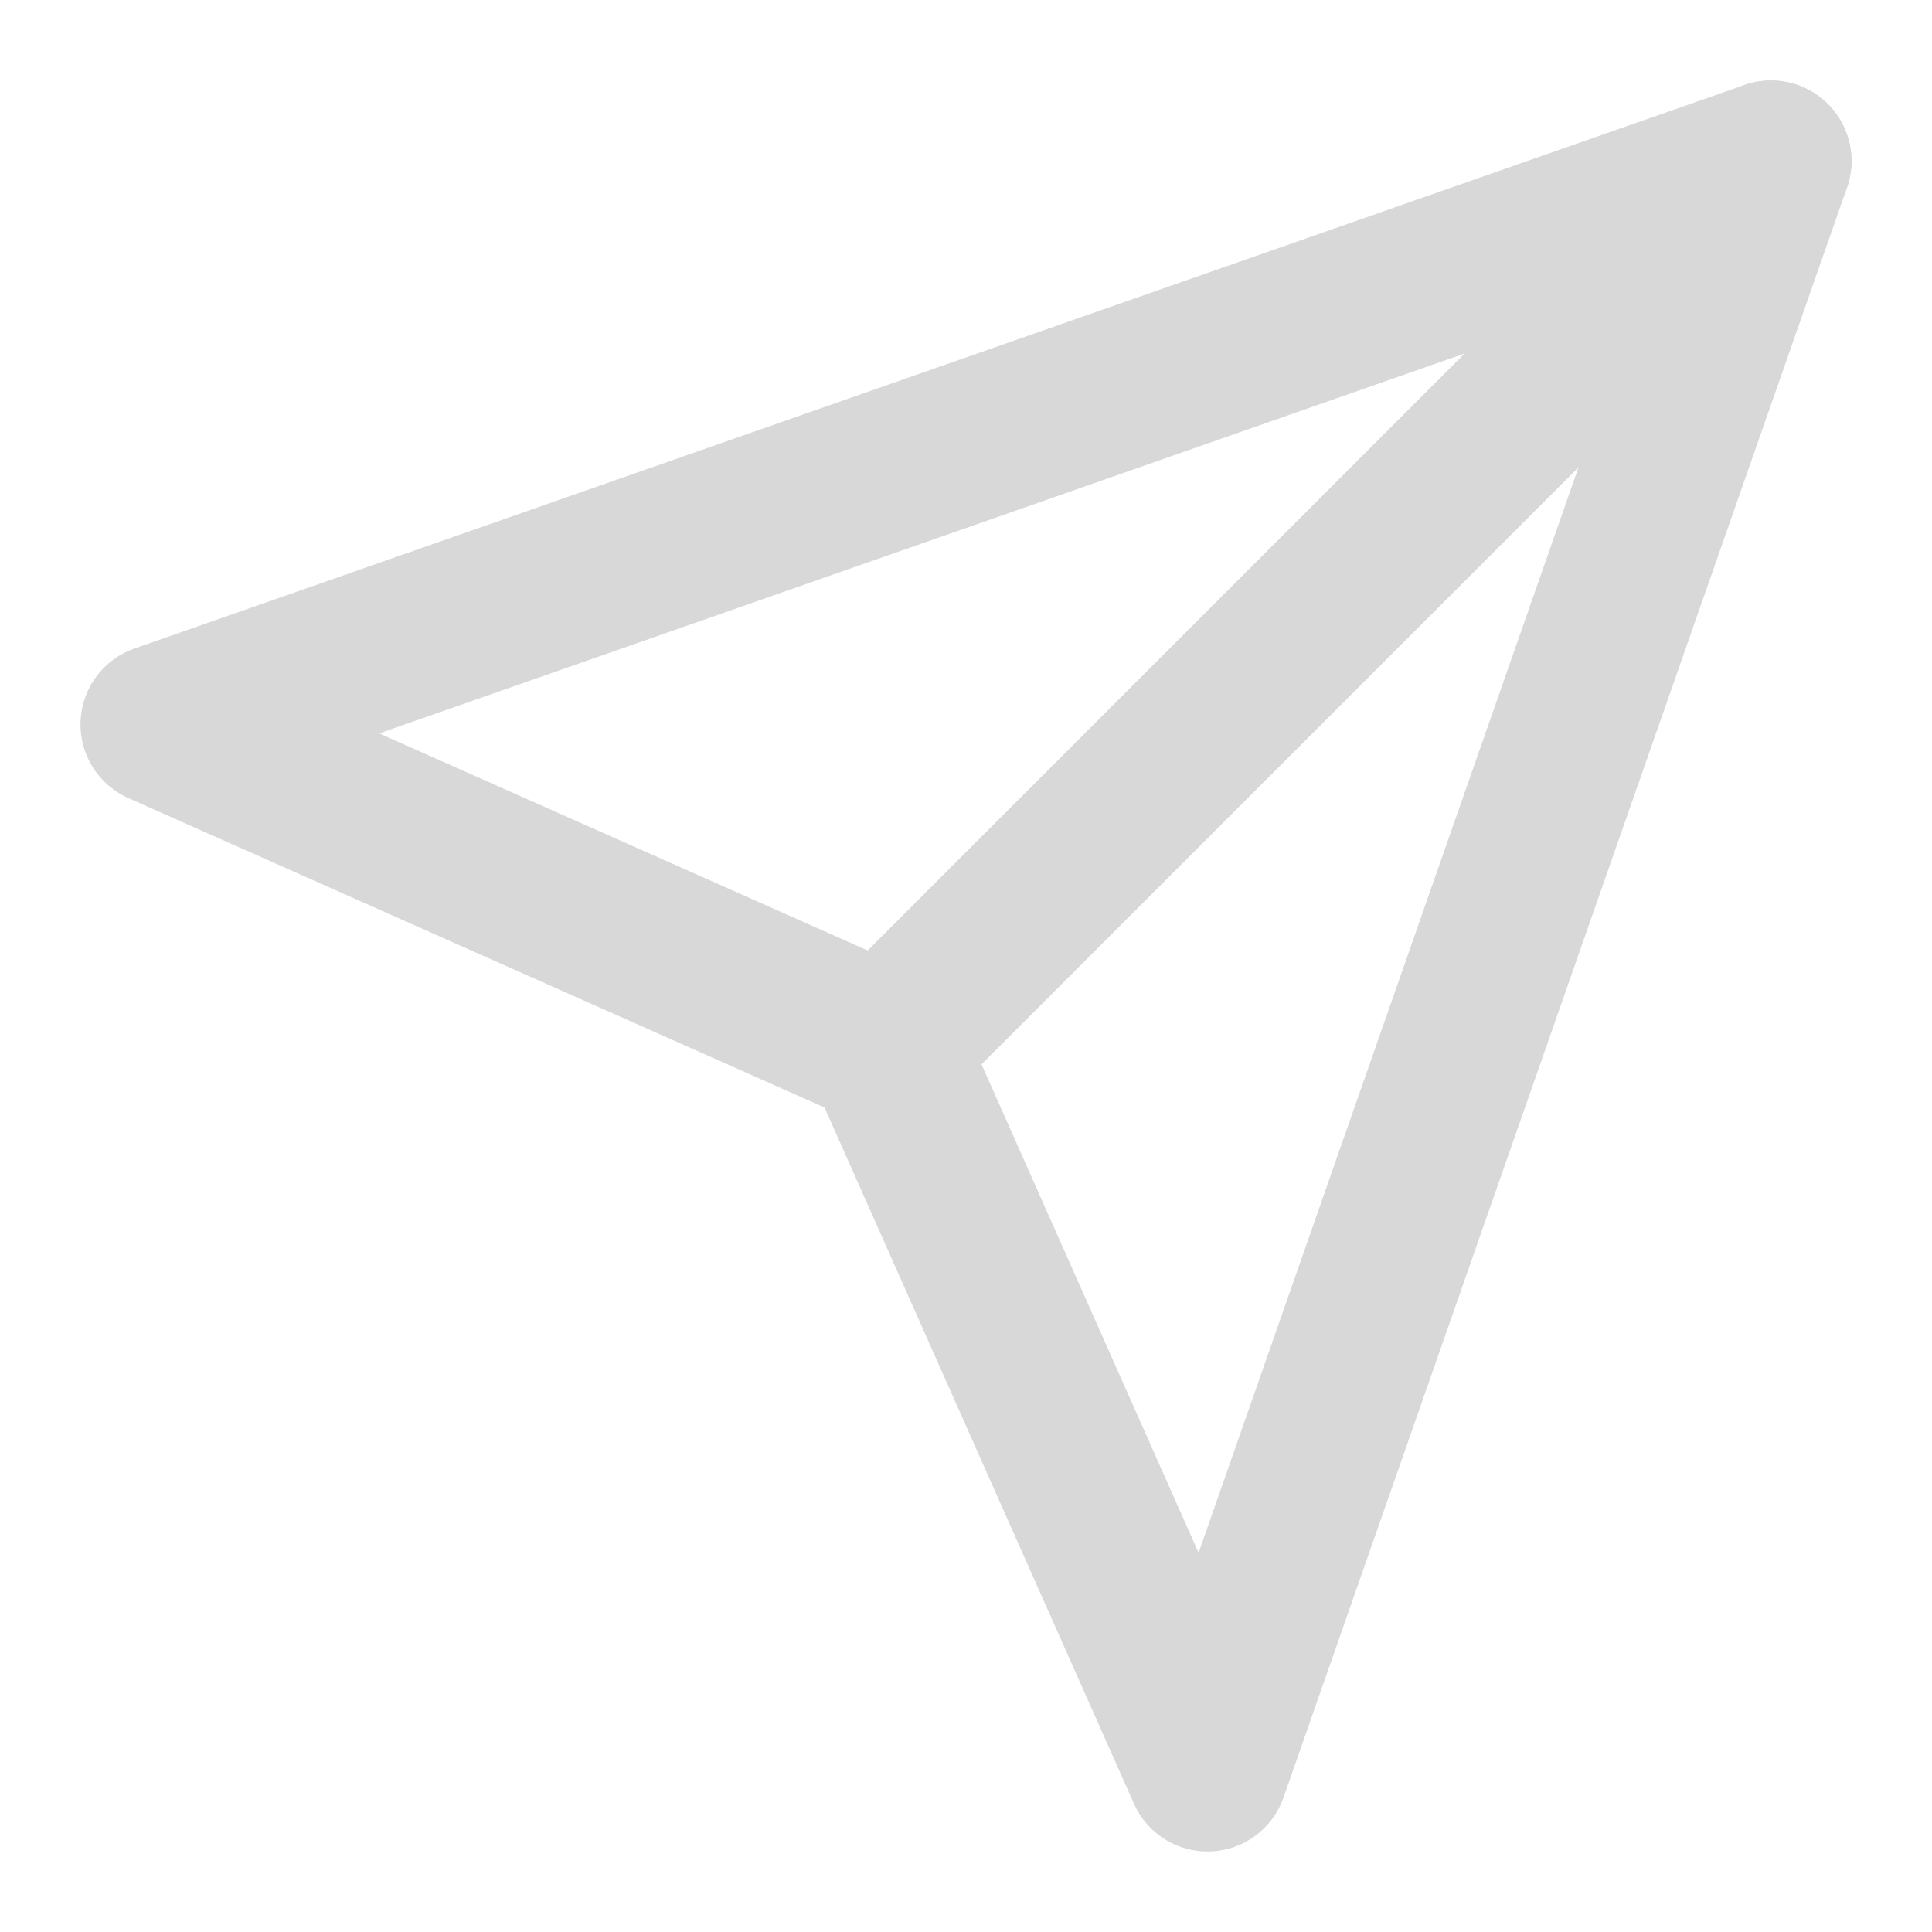
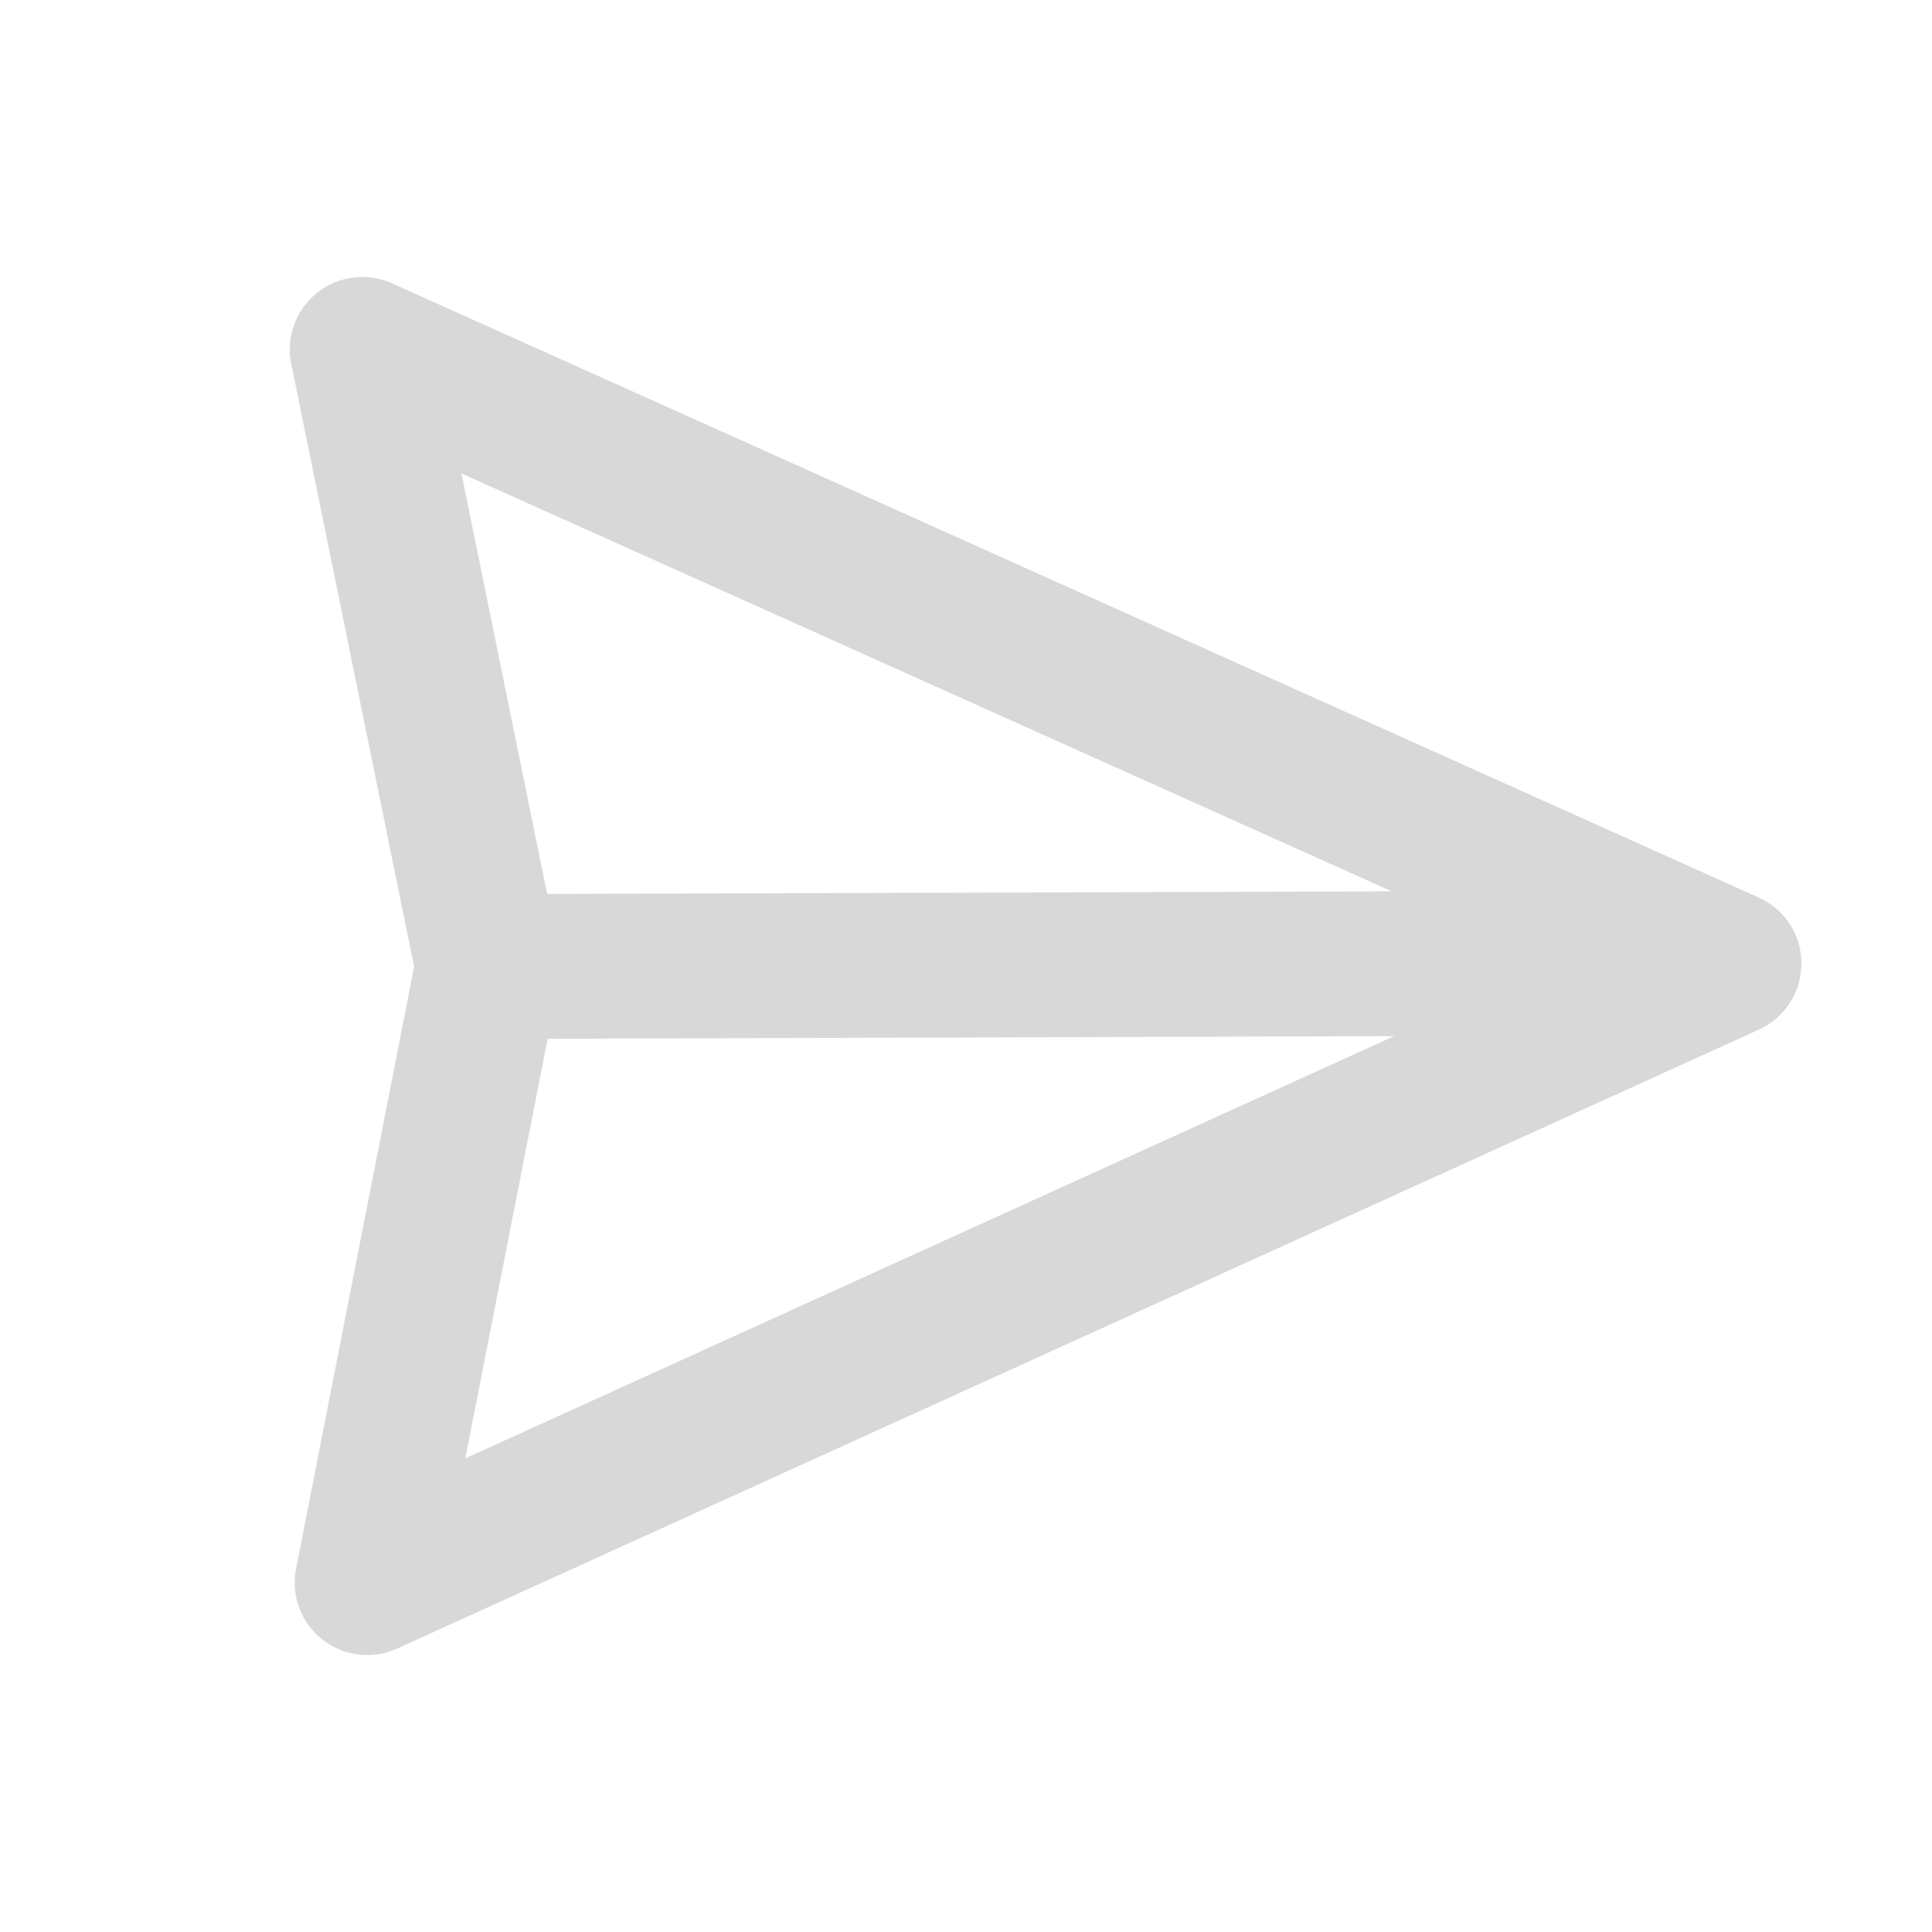
- <svg xmlns="http://www.w3.org/2000/svg" width="24" height="24" viewBox="0 0 24 24" fill="none">
-   <path d="M22 2 11 13" stroke="#d8d8d8" stroke-width="2" stroke-linecap="round" stroke-linejoin="round" />
-   <path d="M22 2 15 22 11 13 2 9 22 2z" stroke="#d8d8d8" stroke-width="2" stroke-linecap="round" stroke-linejoin="round" />
+ <svg xmlns="http://www.w3.org/2000/svg" width="20" height="20" viewBox="0 0 20 20" fill="#d8d8d8">
+   <path d="M18.648 9.973C18.648 9.679 18.477 9.411 18.206 9.291L4.058 2.933C3.801 2.817 3.501 2.856 3.282 3.031C3.062 3.208 2.959 3.491 3.015 3.767L4.287 10.008L3.065 16.238C3.016 16.485 3.095 16.738 3.27 16.913C3.291 16.934 3.313 16.953 3.335 16.971C3.556 17.145 3.855 17.182 4.111 17.066L18.209 10.658C18.477 10.536 18.649 10.268 18.648 9.973ZM14.406 9.227L5.664 9.254L4.777 4.901L14.406 9.227ZM4.817 15.097L5.669 10.753L14.432 10.726L4.817 15.097Z" />
</svg>
